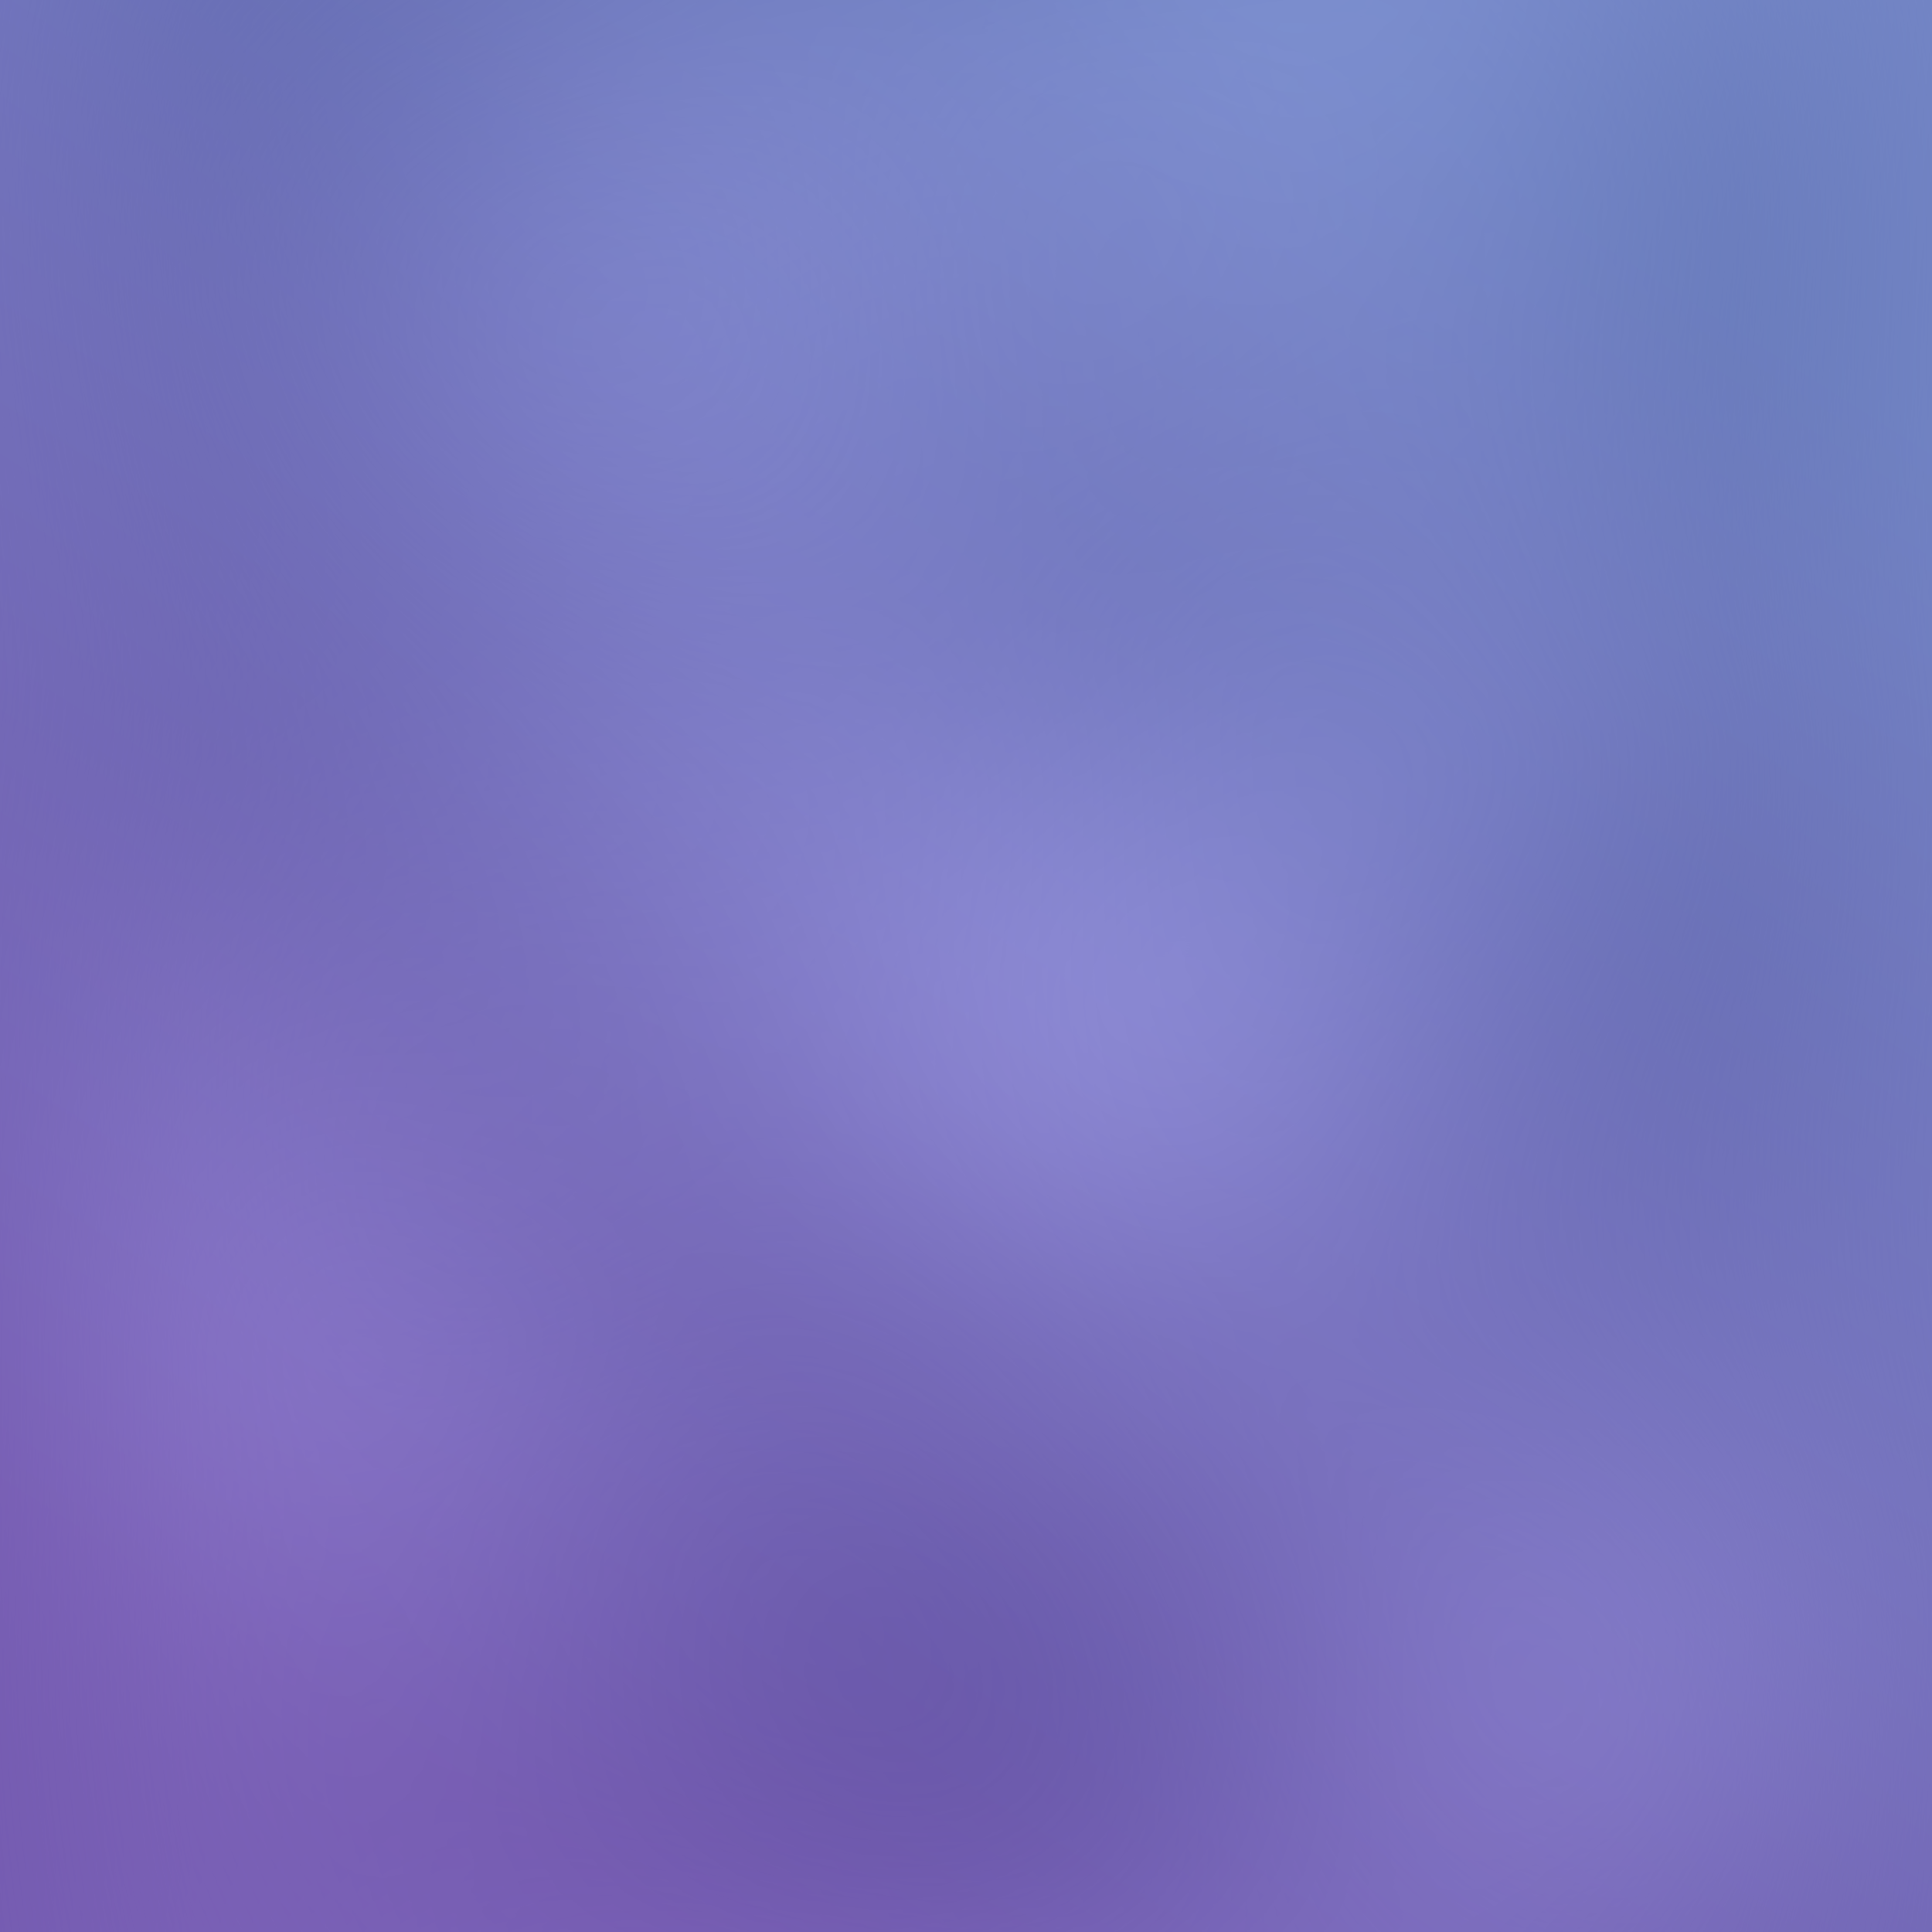
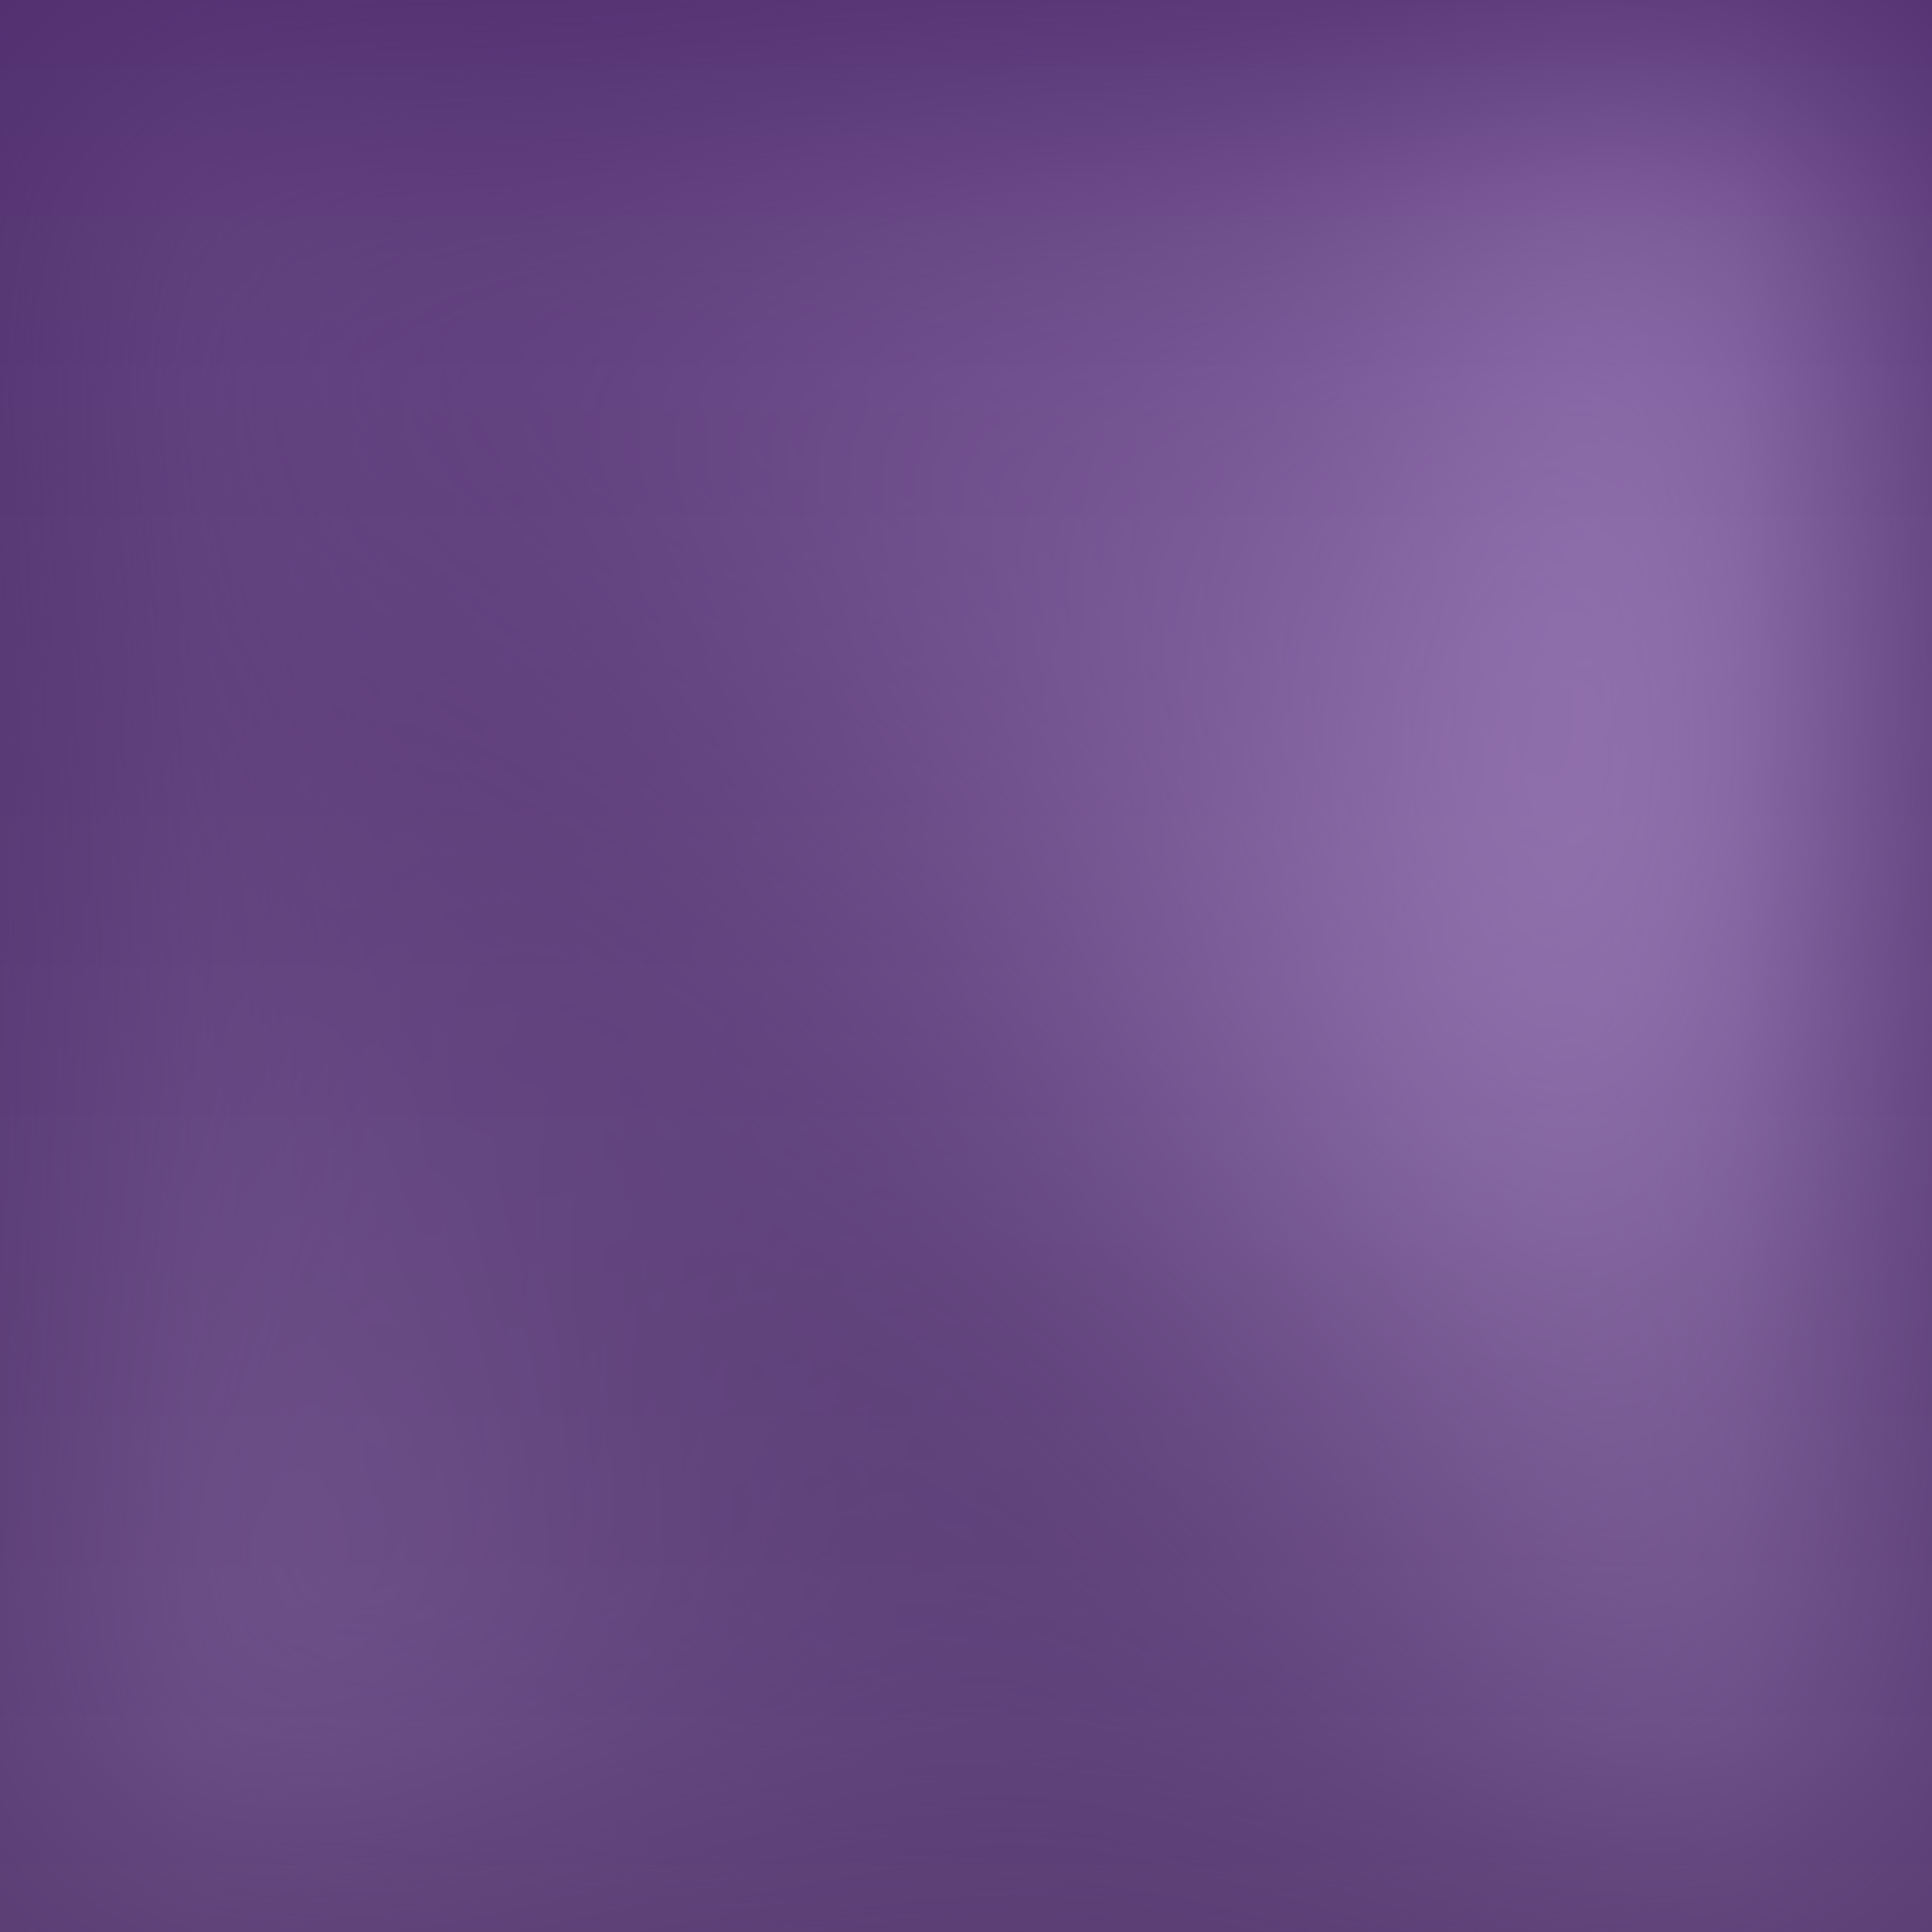
<svg xmlns="http://www.w3.org/2000/svg" version="1.1" viewBox="0 0 700 700" width="700" height="700">
  <defs>
-     <linearGradient gradientTransform="rotate(213, 0.5, 0.5)" x1="50%" y1="0%" x2="50%" y2="100%" id="ffflux-gradient">
-       <stop stop-color="#735aaf" stop-opacity="1" offset="0%" />
-       <stop stop-color="hsl(227, 42%, 62%)" stop-opacity="1" offset="100%" />
+     <linearGradient gradientTransform="rotate(0, 0.5, 0.5)" x1="50%" y1="0%" x2="50%" y2="100%" id="ffflux-gradient">
+       <stop stop-color="hsl(272, 41%, 31%)" stop-opacity="1" offset="0%" />
+       <stop stop-color="hsl(272, 31%, 34%)" stop-opacity="1" offset="100%" />
    </linearGradient>
    <filter id="ffflux-filter" x="-20%" y="-20%" width="140%" height="140%" filterUnits="objectBoundingBox" primitiveUnits="userSpaceOnUse" color-interpolation-filters="sRGB">
-       <feTurbulence type="fractalNoise" baseFrequency="0.005 0.004" numOctaves="1" seed="2" stitchTiles="stitch" x="0%" y="0%" width="100%" height="100%" result="turbulence" />
-       <feGaussianBlur stdDeviation="100 0" x="0%" y="0%" width="100%" height="100%" in="turbulence" edgeMode="duplicate" result="blur" />
+       <feTurbulence type="fractalNoise" baseFrequency="0.002 0.002" numOctaves="2" seed="2" stitchTiles="stitch" x="0%" y="0%" width="100%" height="100%" result="turbulence" />
+       <feGaussianBlur stdDeviation="100 81" x="0%" y="0%" width="100%" height="100%" in="turbulence" edgeMode="duplicate" result="blur" />
      <feBlend mode="color" x="0%" y="0%" width="100%" height="100%" in="SourceGraphic" in2="blur" result="blend" />
    </filter>
  </defs>
  <rect width="700" height="700" fill="url(#ffflux-gradient)" filter="url(#ffflux-filter)" />
</svg>
